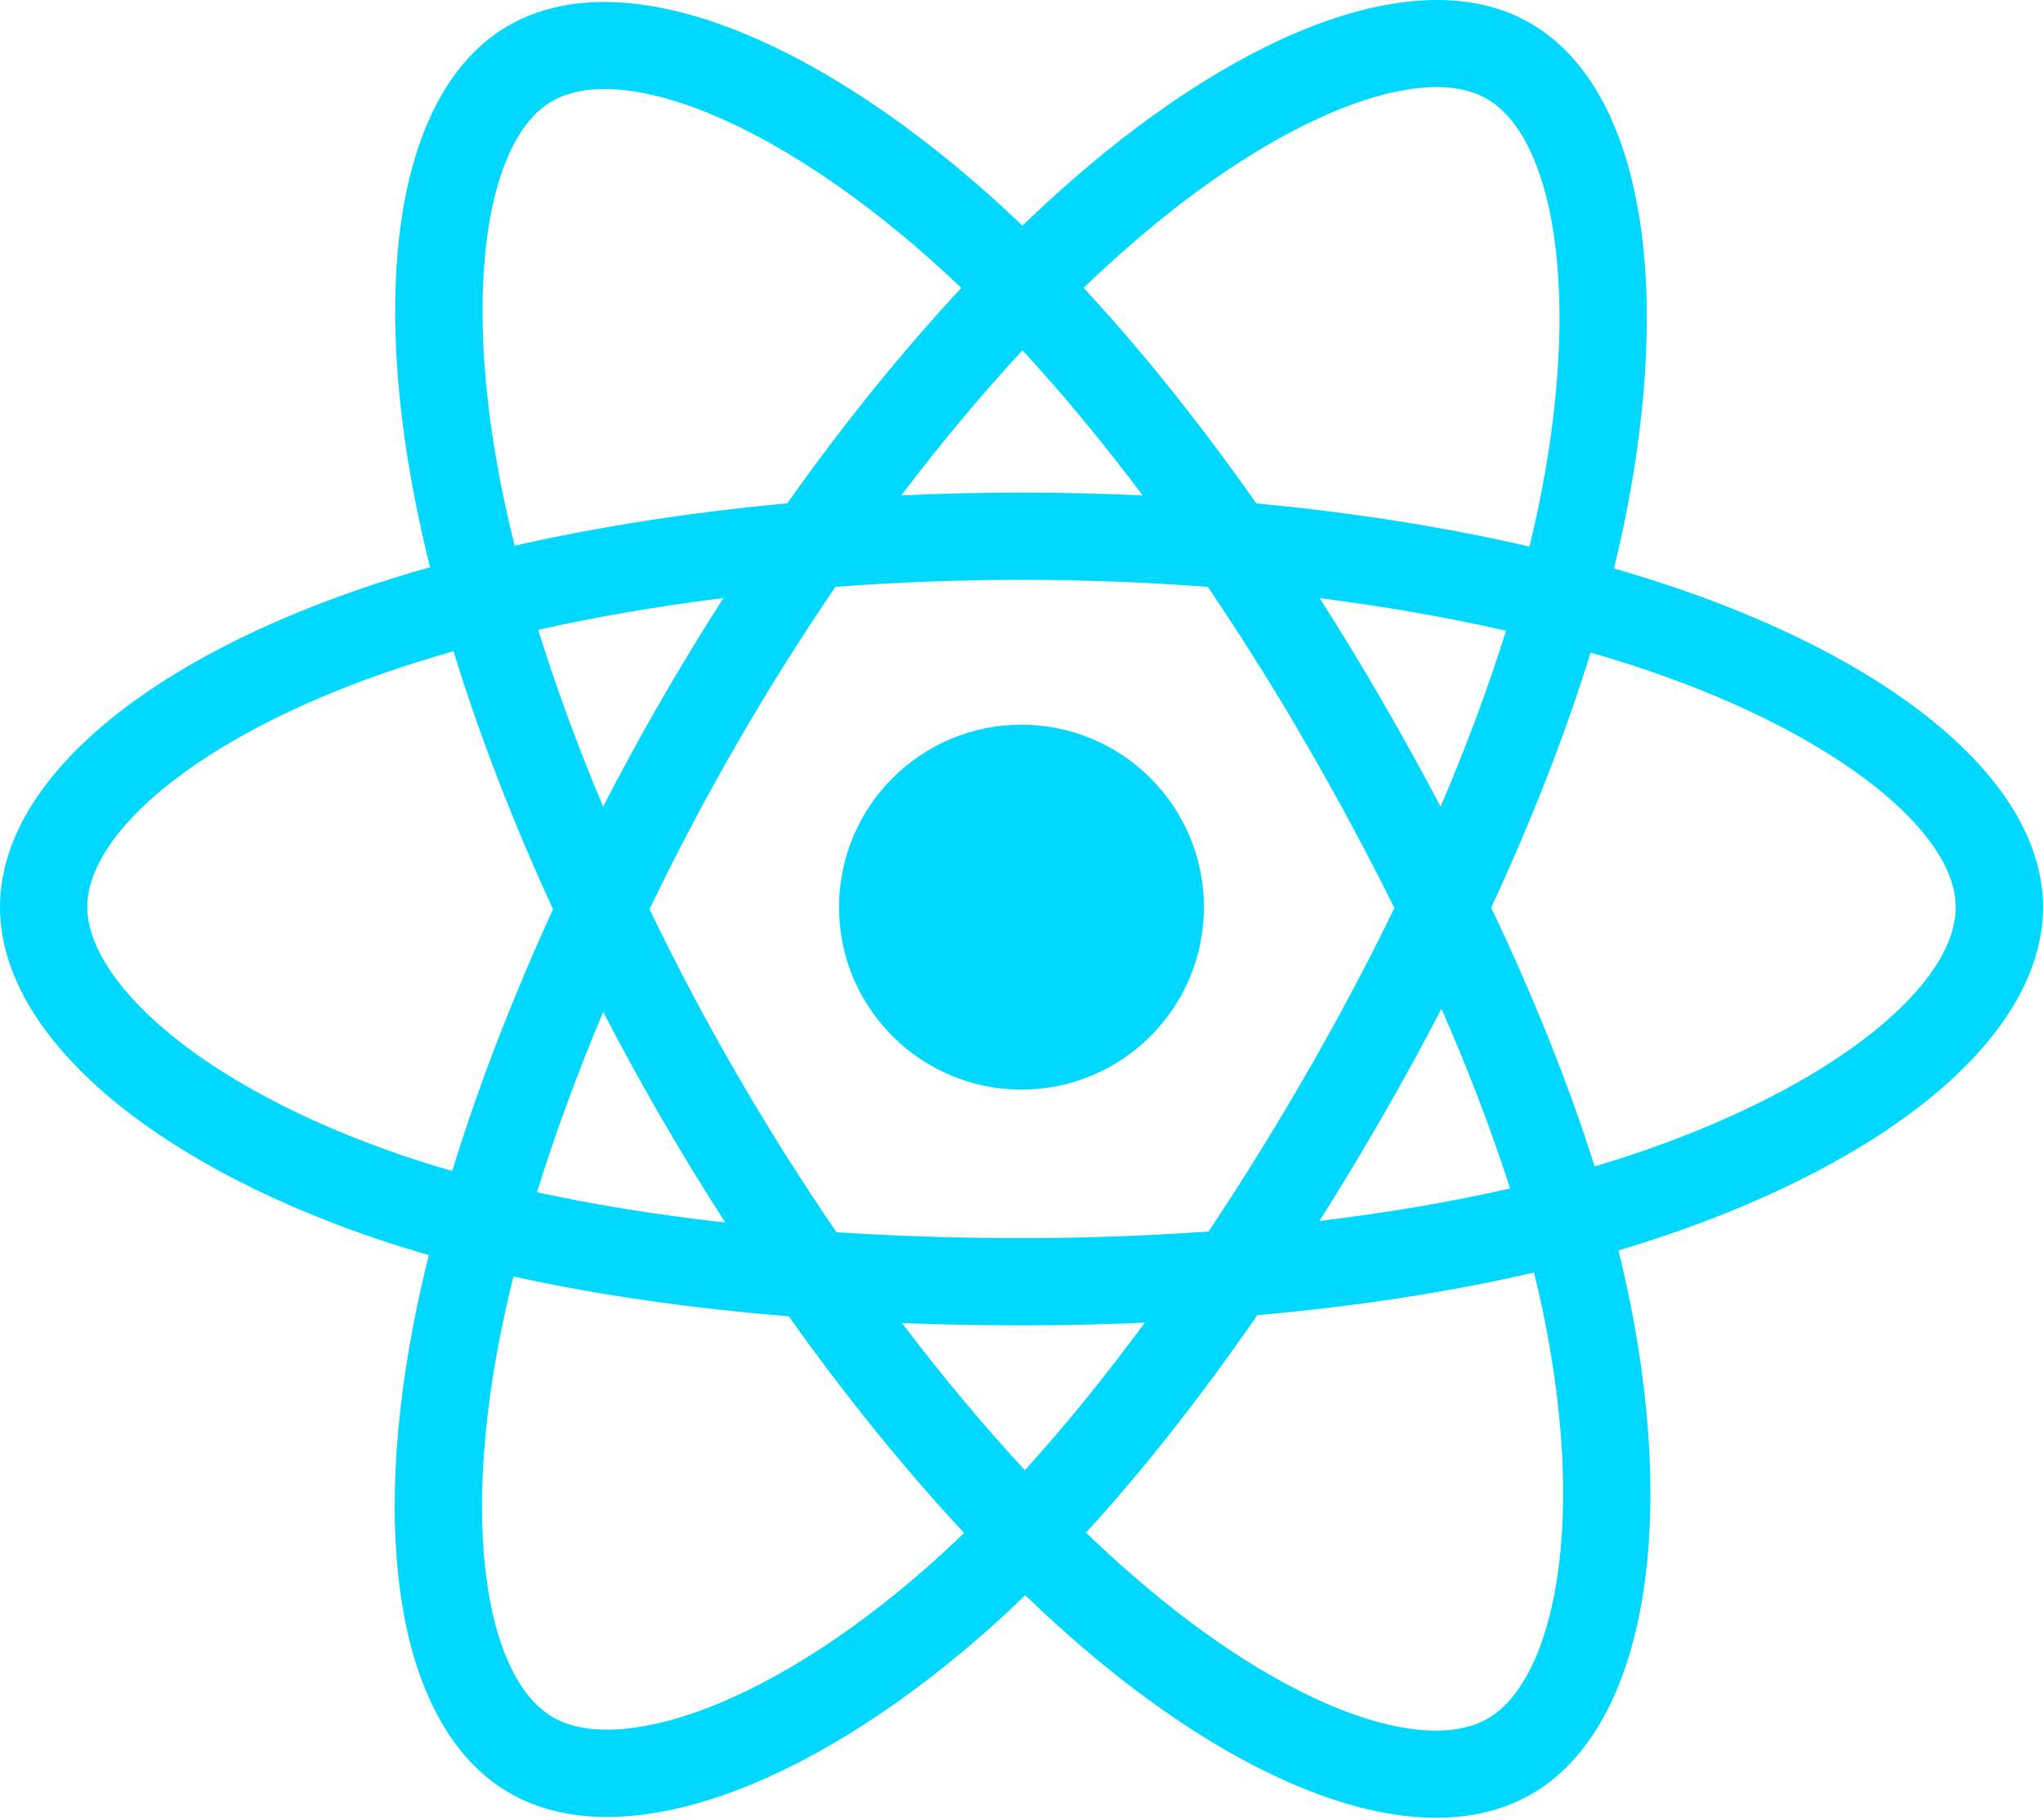
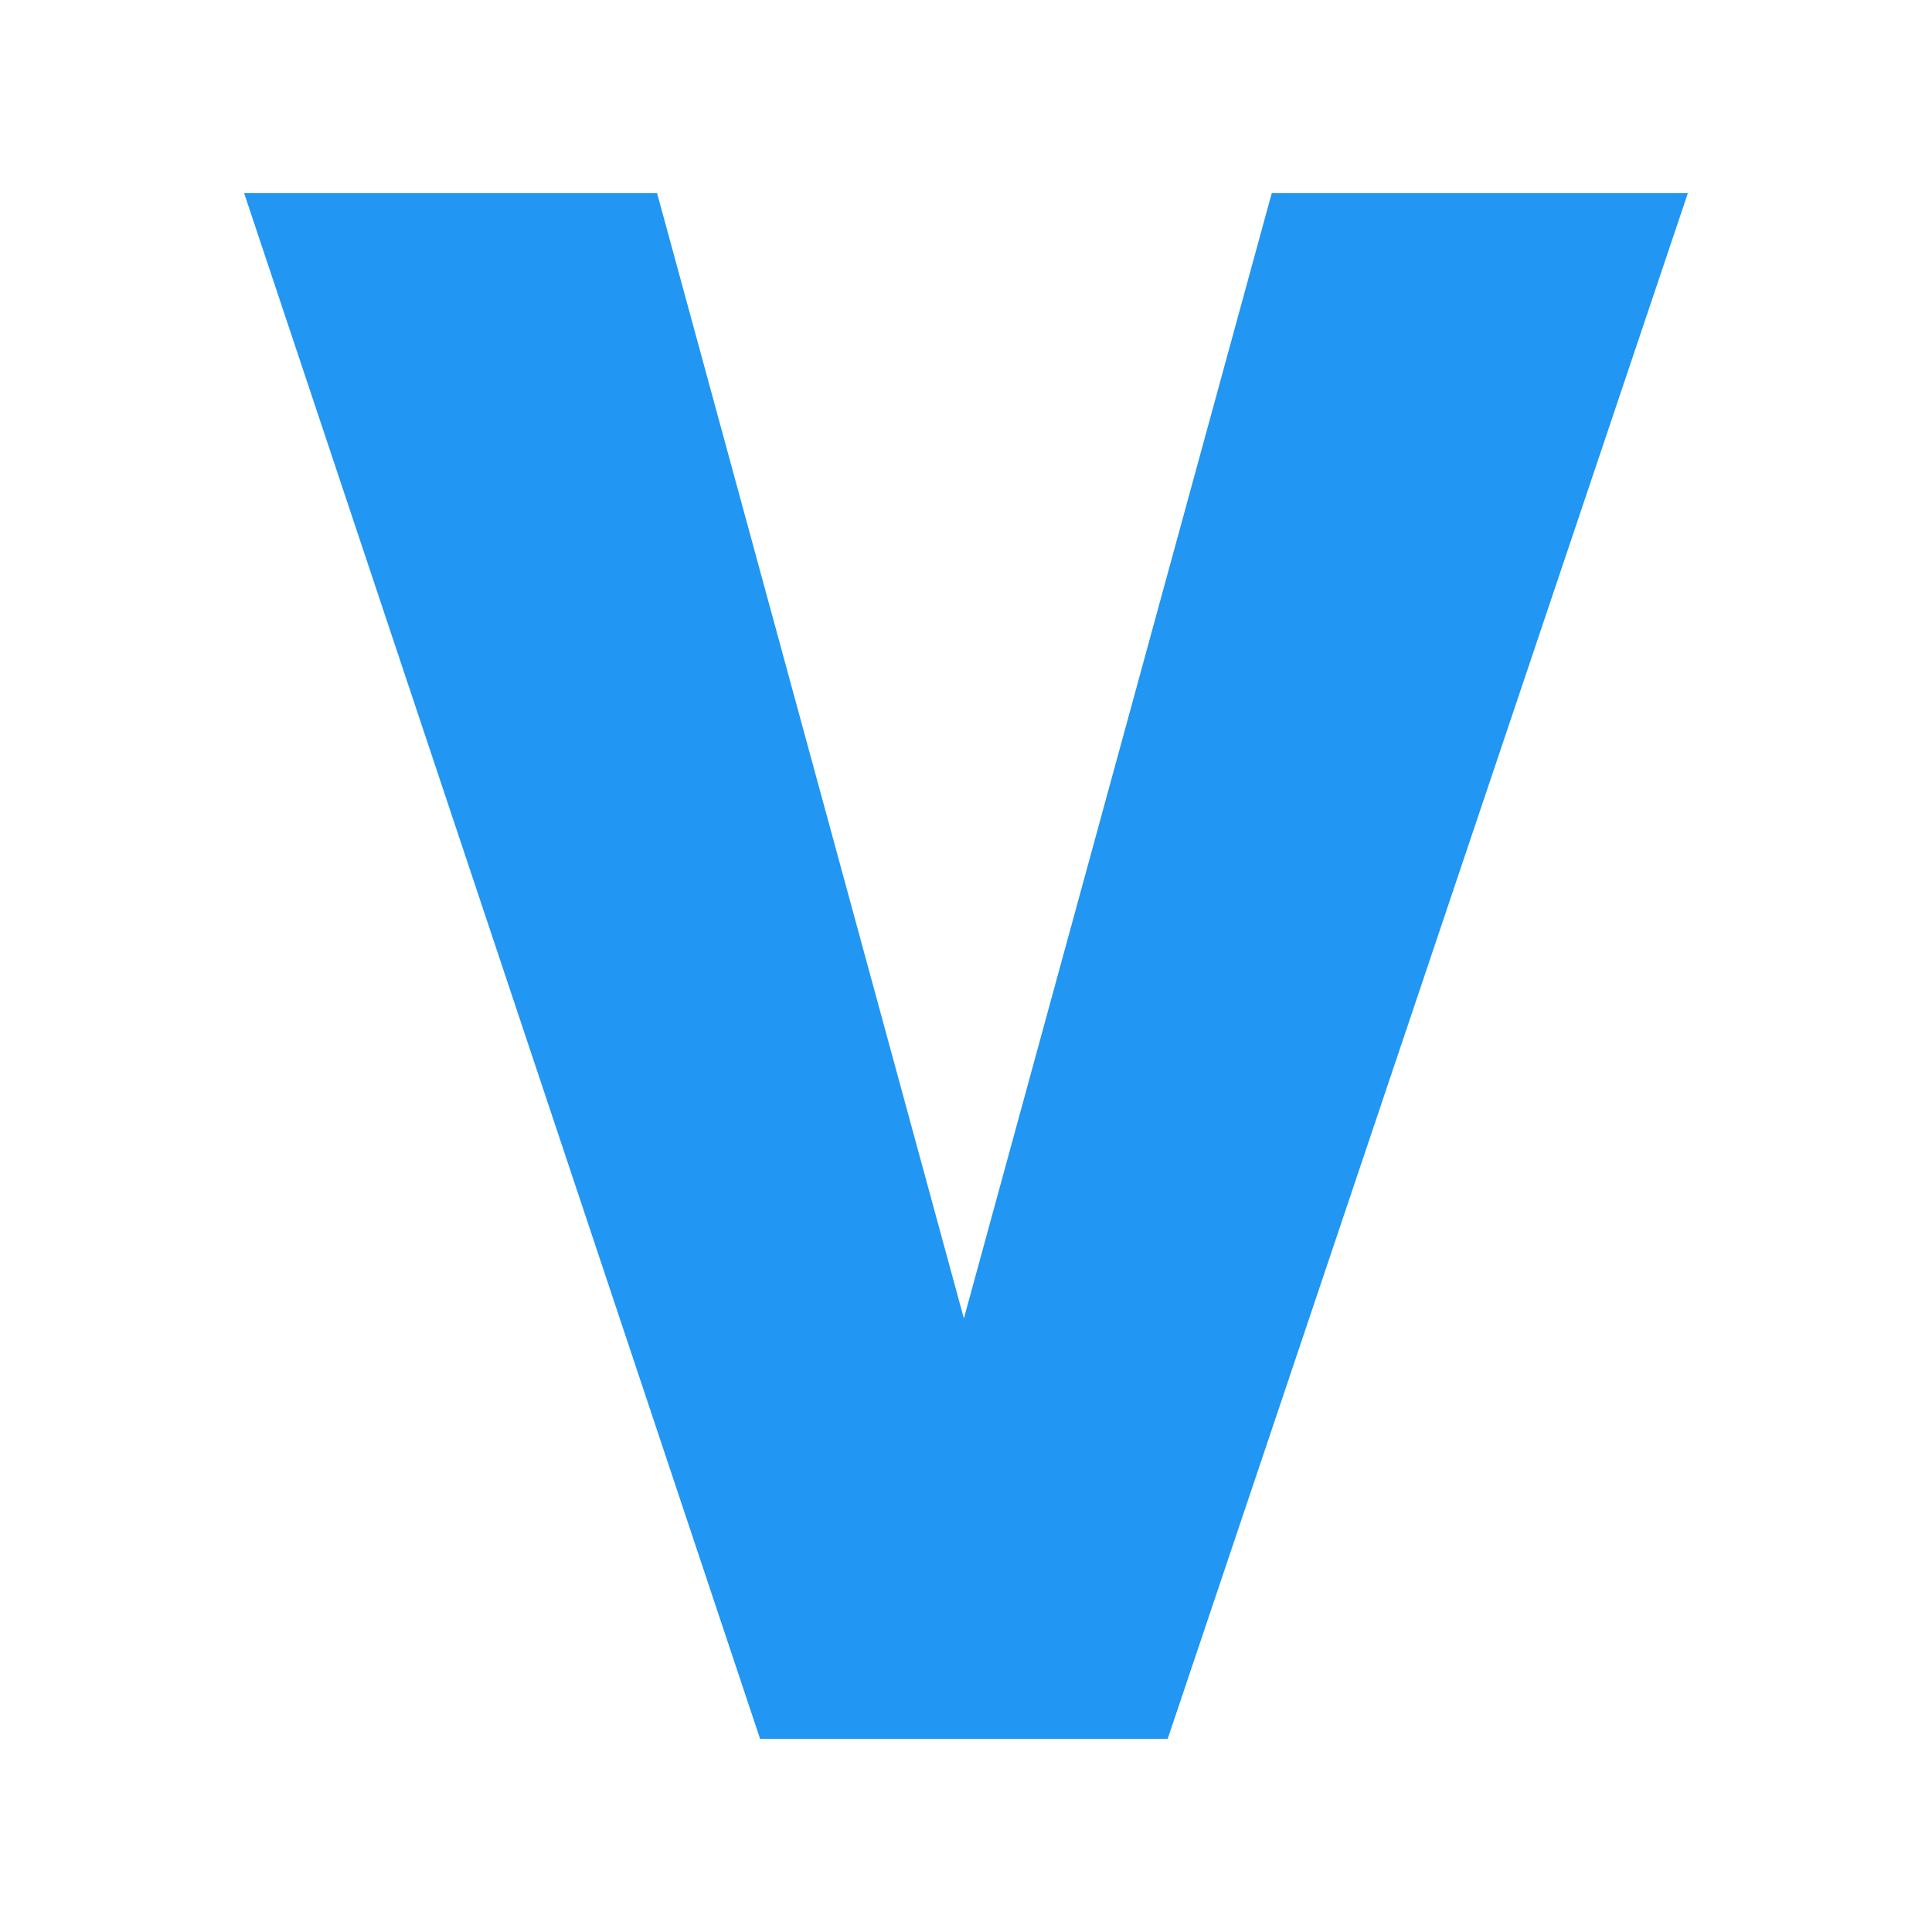
- <svg xmlns="http://www.w3.org/2000/svg" aria-hidden="true" role="img" class="iconify iconify--logos" width="35.93" height="32" preserveAspectRatio="xMidYMid meet" viewBox="0 0 256 228">
-   <path fill="#00D8FF" d="M210.483 73.824a171.49 171.49 0 0 0-8.24-2.597c.465-1.9.893-3.777 1.273-5.621c6.238-30.281 2.16-54.676-11.769-62.708c-13.355-7.7-35.196.329-57.254 19.526a171.23 171.23 0 0 0-6.375 5.848a155.866 155.866 0 0 0-4.241-3.917C100.759 3.829 77.587-4.822 63.673 3.233C50.33 10.957 46.379 33.89 51.995 62.588a170.974 170.974 0 0 0 1.892 8.48c-3.28.932-6.445 1.924-9.474 2.98C17.309 83.498 0 98.307 0 113.668c0 15.865 18.582 31.778 46.812 41.427a145.52 145.52 0 0 0 6.921 2.165a167.467 167.467 0 0 0-2.01 9.138c-5.354 28.2-1.173 50.591 12.134 58.266c13.744 7.926 36.812-.22 59.273-19.855a145.567 145.567 0 0 0 5.342-4.923a168.064 168.064 0 0 0 6.92 6.314c21.758 18.722 43.246 26.282 56.54 18.586c13.731-7.949 18.194-32.003 12.4-61.268a145.016 145.016 0 0 0-1.535-6.842c1.62-.48 3.21-.974 4.76-1.488c29.348-9.723 48.443-25.443 48.443-41.52c0-15.417-17.868-30.326-45.517-39.844Zm-6.365 70.984c-1.4.463-2.836.91-4.3 1.345c-3.24-10.257-7.612-21.163-12.963-32.432c5.106-11 9.31-21.767 12.459-31.957c2.619.758 5.16 1.557 7.61 2.4c23.69 8.156 38.14 20.213 38.14 29.504c0 9.896-15.606 22.743-40.946 31.14Zm-10.514 20.834c2.562 12.94 2.927 24.64 1.23 33.787c-1.524 8.219-4.59 13.698-8.382 15.893c-8.067 4.67-25.32-1.4-43.927-17.412a156.726 156.726 0 0 1-6.437-5.87c7.214-7.889 14.423-17.06 21.459-27.246c12.376-1.098 24.068-2.894 34.671-5.345a134.17 134.17 0 0 1 1.386 6.193ZM87.276 214.515c-7.882 2.783-14.16 2.863-17.955.675c-8.075-4.657-11.432-22.636-6.853-46.752a156.923 156.923 0 0 1 1.869-8.499c10.486 2.32 22.093 3.988 34.498 4.994c7.084 9.967 14.501 19.128 21.976 27.15a134.668 134.668 0 0 1-4.877 4.492c-9.933 8.682-19.886 14.842-28.658 17.94ZM50.35 144.747c-12.483-4.267-22.792-9.812-29.858-15.863c-6.35-5.437-9.555-10.836-9.555-15.216c0-9.322 13.897-21.212 37.076-29.293c2.813-.98 5.757-1.905 8.812-2.773c3.204 10.42 7.406 21.315 12.477 32.332c-5.137 11.18-9.399 22.249-12.634 32.792a134.718 134.718 0 0 1-6.318-1.979Zm12.378-84.26c-4.811-24.587-1.616-43.134 6.425-47.789c8.564-4.958 27.502 2.111 47.463 19.835a144.318 144.318 0 0 1 3.841 3.545c-7.438 7.987-14.787 17.08-21.808 26.988c-12.04 1.116-23.565 2.908-34.161 5.309a160.342 160.342 0 0 1-1.76-7.887Zm110.427 27.268a347.8 347.8 0 0 0-7.785-12.803c8.168 1.033 15.994 2.404 23.343 4.08c-2.206 7.072-4.956 14.465-8.193 22.045a381.151 381.151 0 0 0-7.365-13.322Zm-45.032-43.861c5.044 5.465 10.096 11.566 15.065 18.186a322.04 322.04 0 0 0-30.257-.006c4.974-6.559 10.069-12.652 15.192-18.18ZM82.802 87.83a323.167 323.167 0 0 0-7.227 13.238c-3.184-7.553-5.909-14.98-8.134-22.152c7.304-1.634 15.093-2.97 23.209-3.984a321.524 321.524 0 0 0-7.848 12.897Zm8.081 65.352c-8.385-.936-16.291-2.203-23.593-3.793c2.26-7.3 5.045-14.885 8.298-22.6a321.187 321.187 0 0 0 7.257 13.246c2.594 4.48 5.28 8.868 8.038 13.147Zm37.542 31.03c-5.184-5.592-10.354-11.779-15.403-18.433c4.902.192 9.899.29 14.978.29c5.218 0 10.376-.117 15.453-.343c-4.985 6.774-10.018 12.97-15.028 18.486Zm52.198-57.817c3.422 7.8 6.306 15.345 8.596 22.52c-7.422 1.694-15.436 3.058-23.88 4.071a382.417 382.417 0 0 0 7.859-13.026a347.403 347.403 0 0 0 7.425-13.565Zm-16.898 8.101a358.557 358.557 0 0 1-12.281 19.815a329.4 329.4 0 0 1-23.444.823c-7.967 0-15.716-.248-23.178-.732a310.202 310.202 0 0 1-12.513-19.846h.001a307.41 307.41 0 0 1-10.923-20.627a310.278 310.278 0 0 1 10.89-20.637l-.001.001a307.318 307.318 0 0 1 12.413-19.761c7.613-.576 15.42-.876 23.31-.876H128c7.926 0 15.743.303 23.354.883a329.357 329.357 0 0 1 12.335 19.695a358.489 358.489 0 0 1 11.036 20.54a329.472 329.472 0 0 1-11 20.722Zm22.56-122.124c8.572 4.944 11.906 24.881 6.52 51.026c-.344 1.668-.73 3.367-1.15 5.09c-10.622-2.452-22.155-4.275-34.23-5.408c-7.034-10.017-14.323-19.124-21.64-27.008a160.789 160.789 0 0 1 5.888-5.4c18.9-16.447 36.564-22.941 44.612-18.3ZM128 90.808c12.625 0 22.86 10.235 22.86 22.86s-10.235 22.86-22.86 22.86s-22.86-10.235-22.86-22.86s10.235-22.86 22.86-22.86Z" />
+ <svg xmlns="http://www.w3.org/2000/svg" id="_x32_2.V" enable-background="new 0 0 100 100" viewBox="0 0 100 100">
+   <path id="Icon_21_" d="m49.89 68.242 15.934-58.242h21.538l-26.922 80h-21.099l-26.704-80h21.374z" fill="#2196f3" />
</svg>
